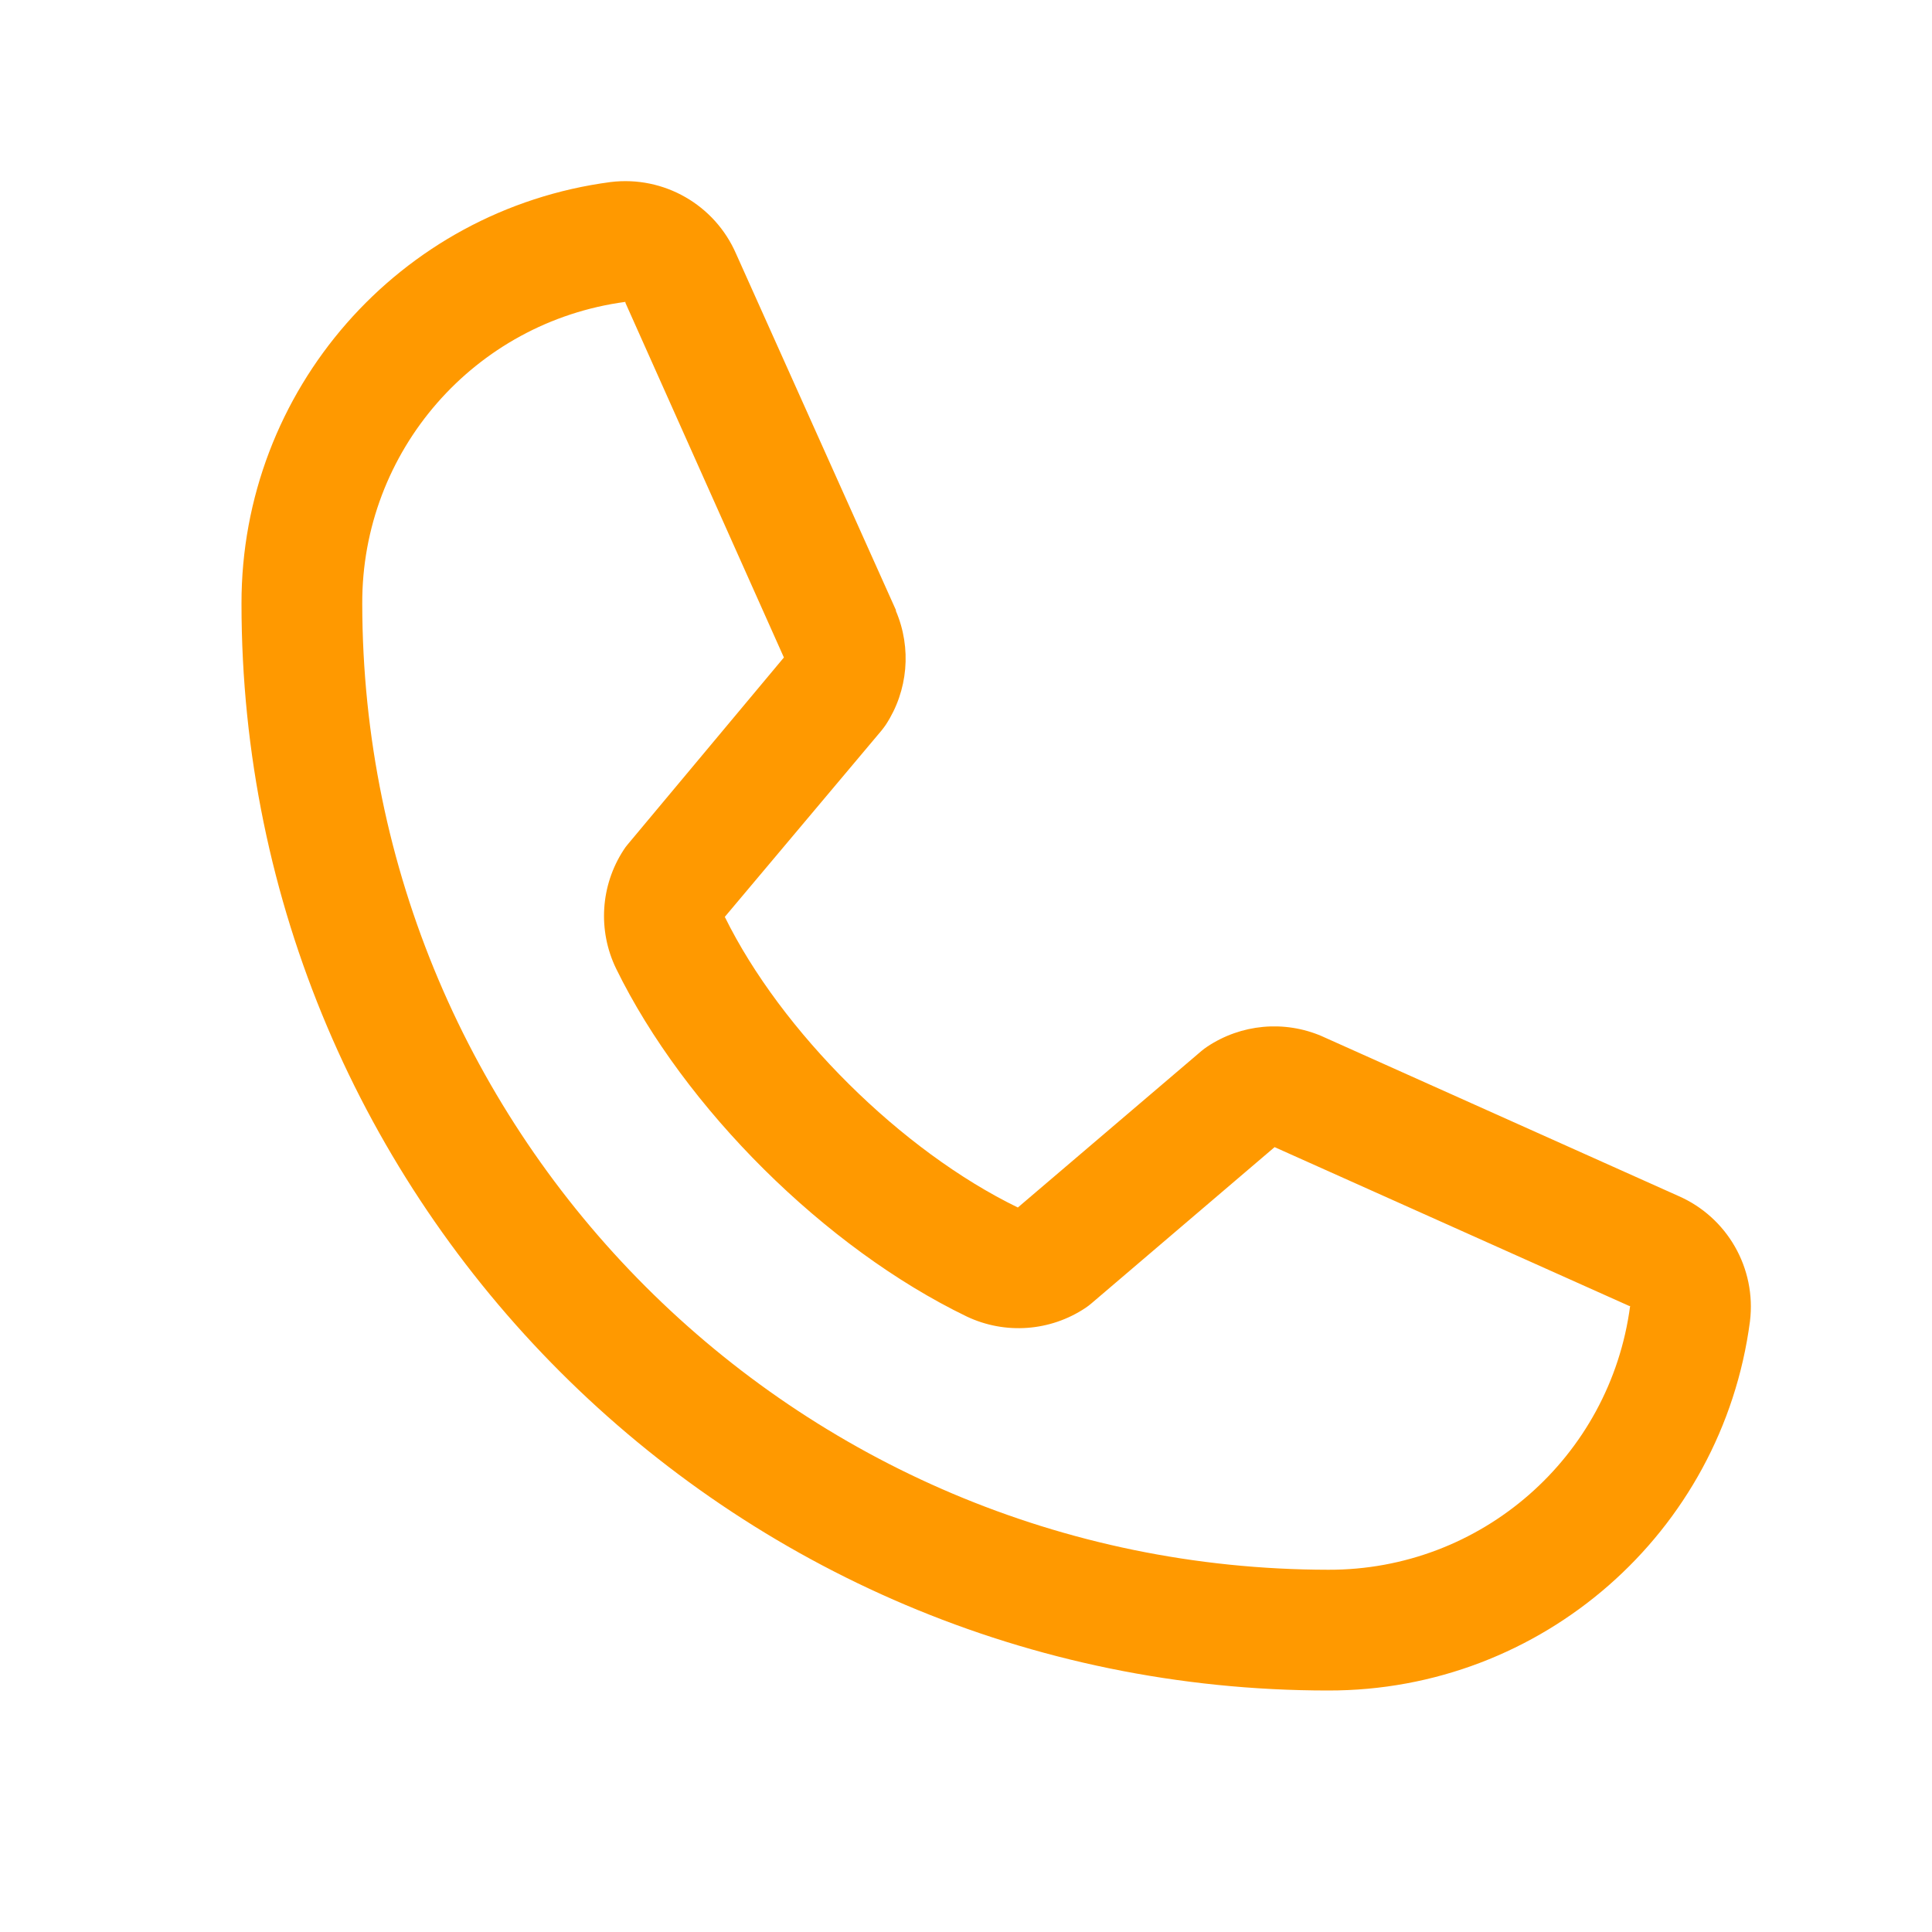
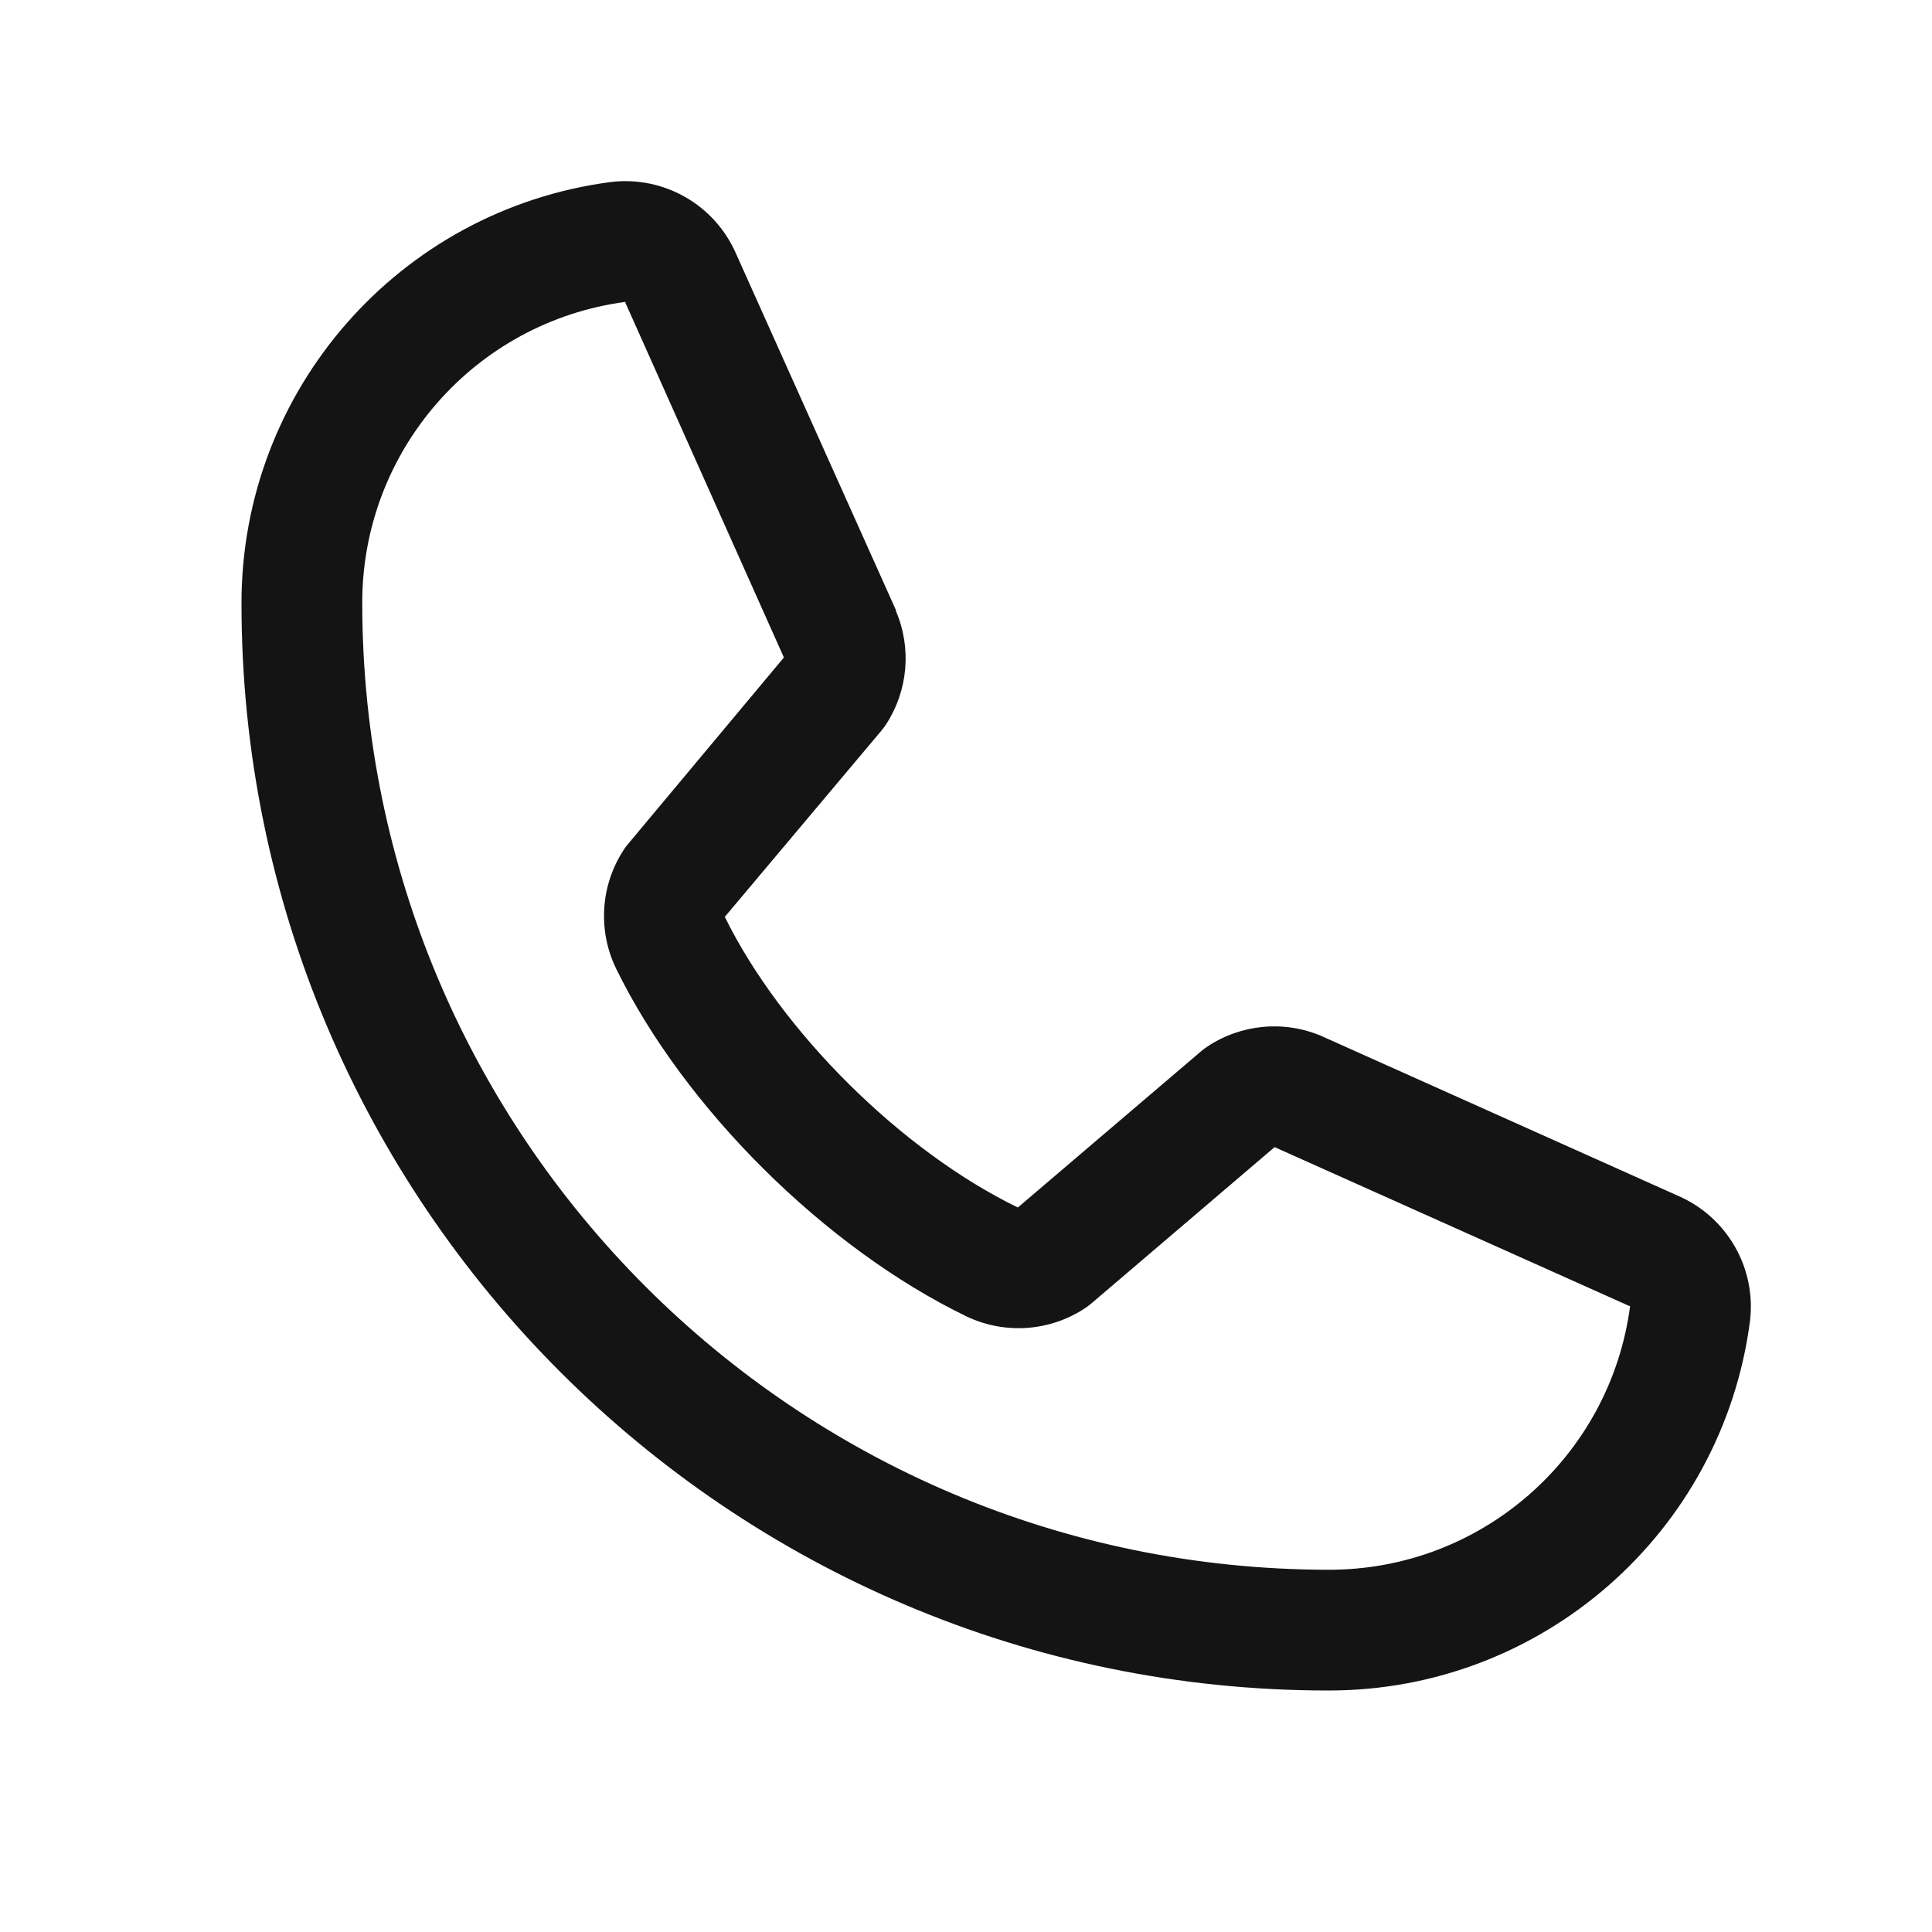
- <svg xmlns="http://www.w3.org/2000/svg" width="36" height="36" fill="#ff9900" viewBox="0 0 256 256">
+ <svg xmlns="http://www.w3.org/2000/svg" width="36" height="36" fill="#141414" viewBox="0 0 256 256">
  <path d="M222.37,158.46l-47.11-21.11-.13-.06a16,16,0,0,0-15.17,1.4,8.12,8.12,0,0,0-.75.56L134.87,160c-15.42-7.49-31.34-23.29-38.83-38.51l20.78-24.71c.2-.25.39-.5.57-.77a16,16,0,0,0,1.32-15.06l0-.12L97.54,33.64a16,16,0,0,0-16.62-9.52A56.26,56.26,0,0,0,32,80c0,79.4,64.6,144,144,144a56.26,56.26,0,0,0,55.88-48.92A16,16,0,0,0,222.37,158.46ZM176,208A128.14,128.14,0,0,1,48,80,40.2,40.2,0,0,1,82.87,40a.61.61,0,0,0,0,.12l21,47L83.2,111.86a6.13,6.13,0,0,0-.57.77,16,16,0,0,0-1,15.7c9.06,18.53,27.73,37.06,46.46,46.11a16,16,0,0,0,15.75-1.14,8.44,8.44,0,0,0,.74-.56L168.89,152l47,21.05h0s.08,0,.11,0A40.21,40.21,0,0,1,176,208Z" />
</svg>
